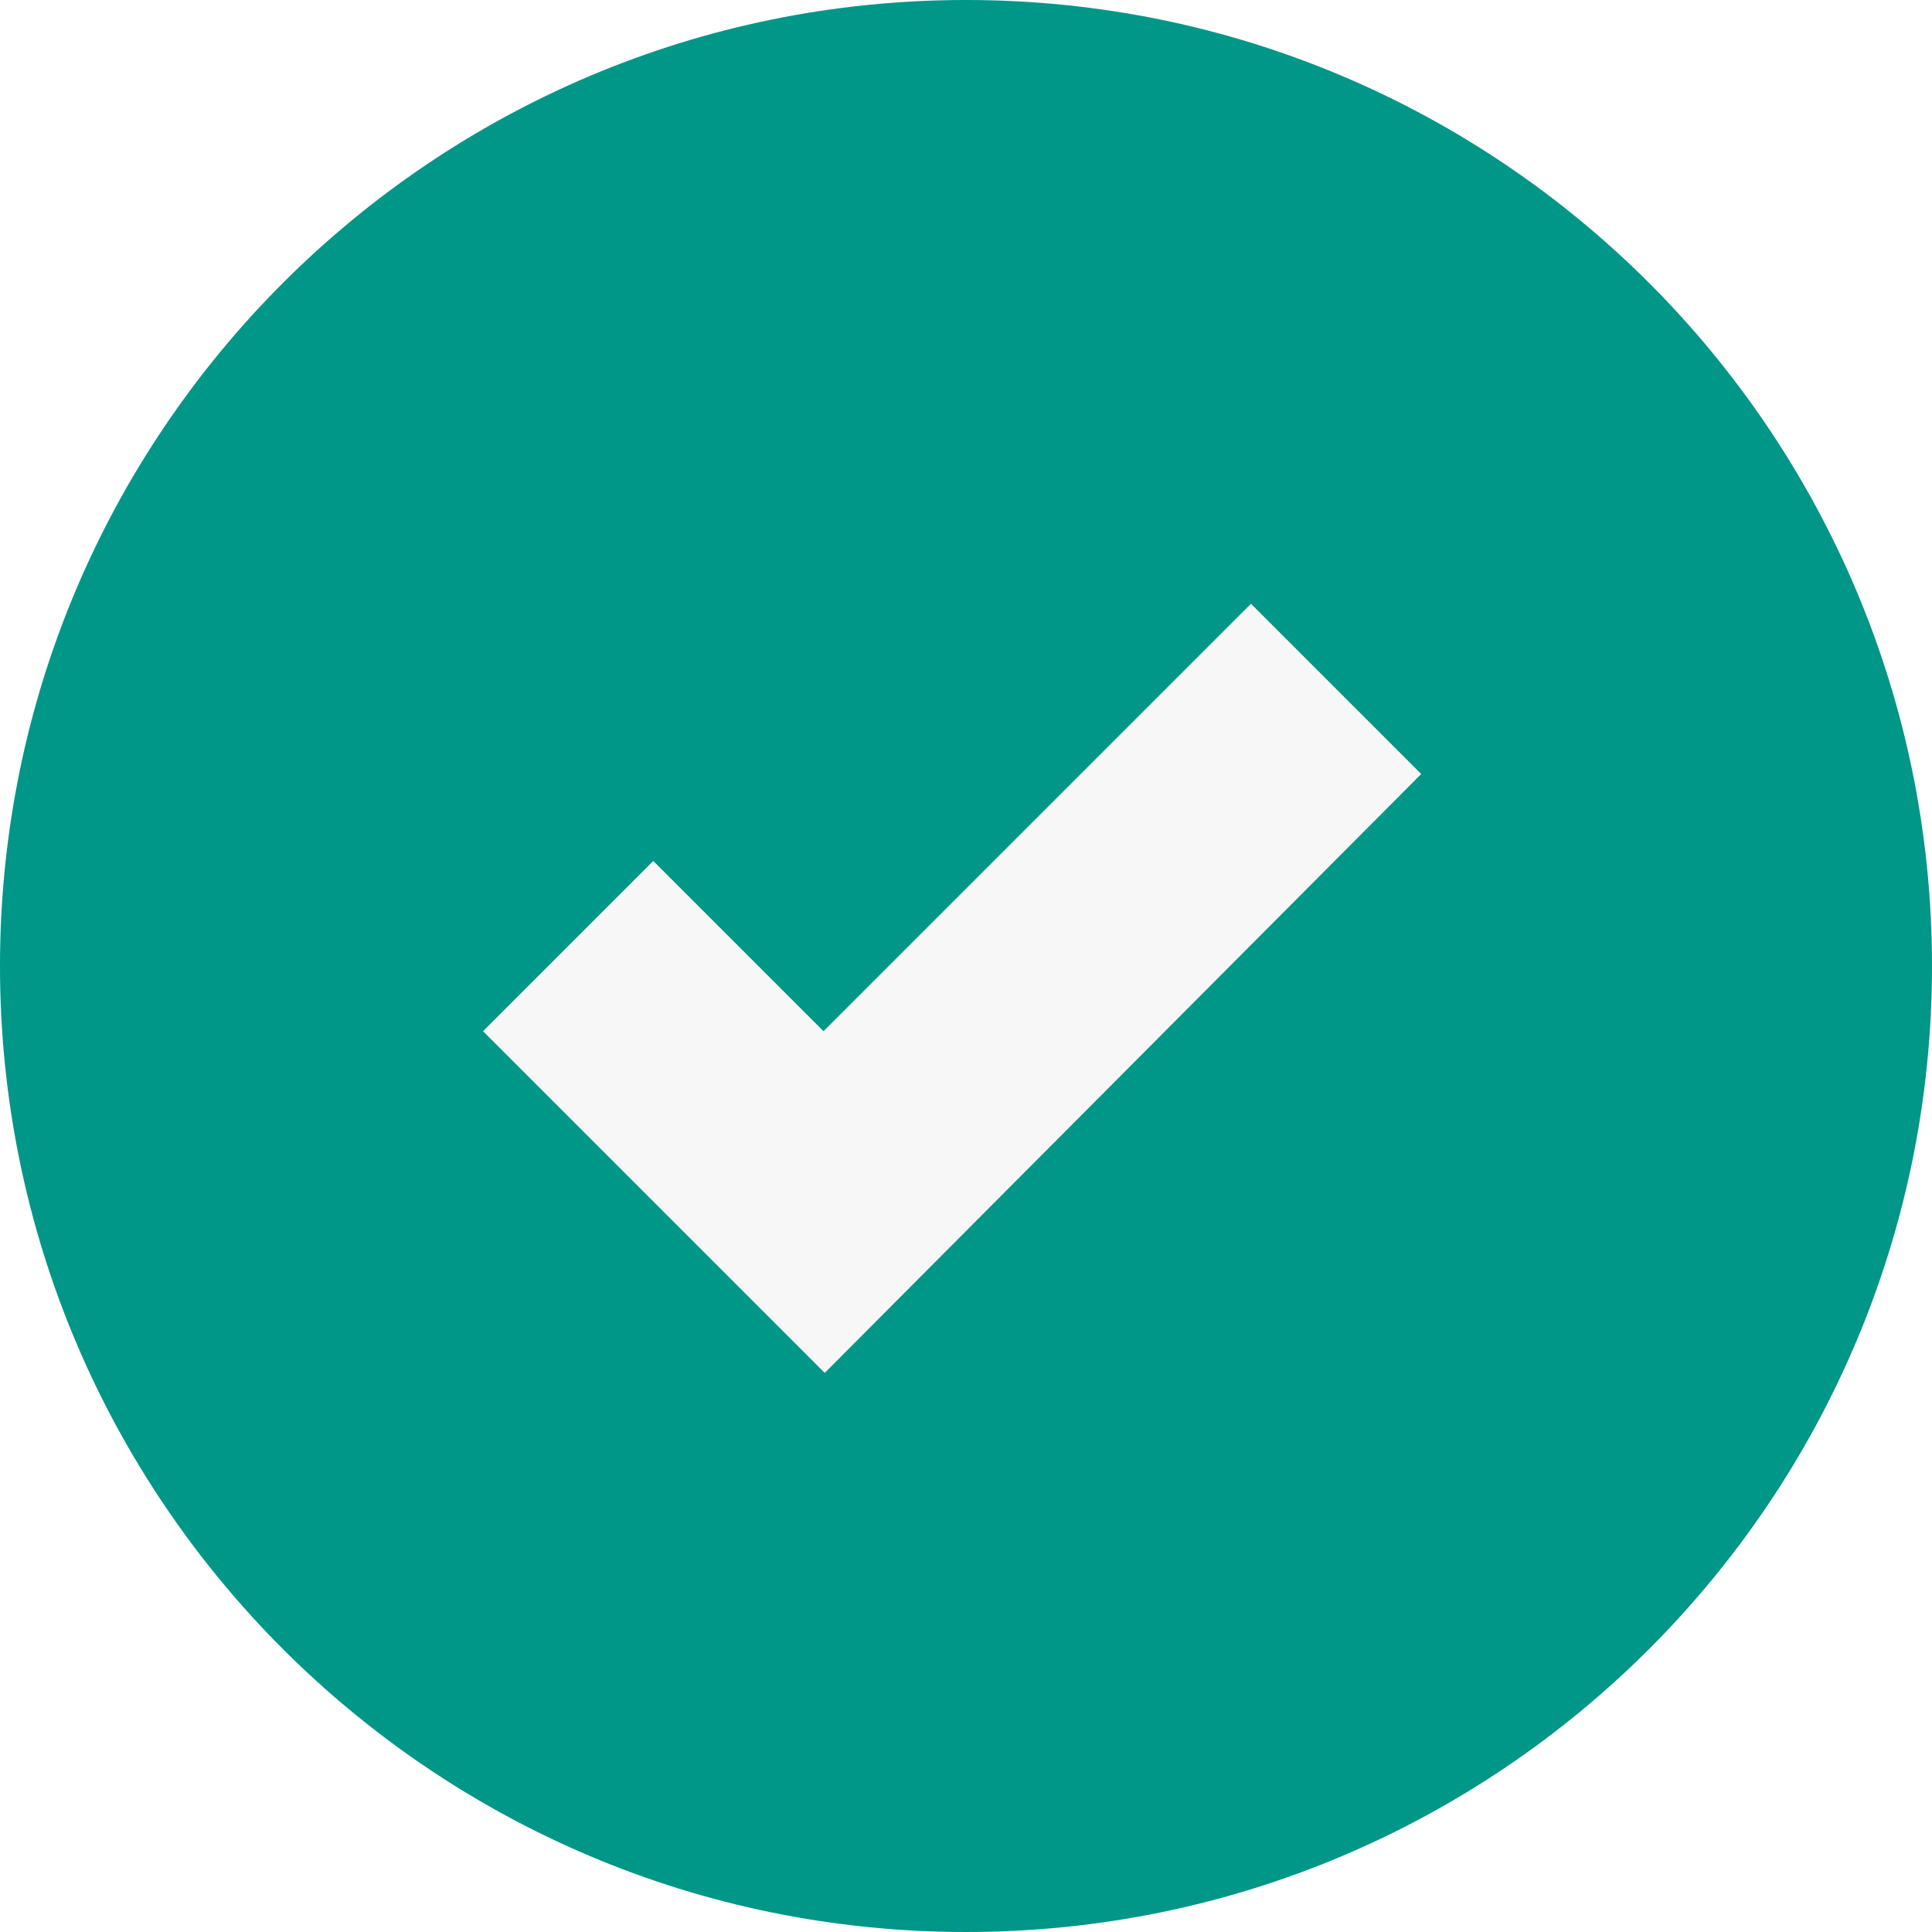
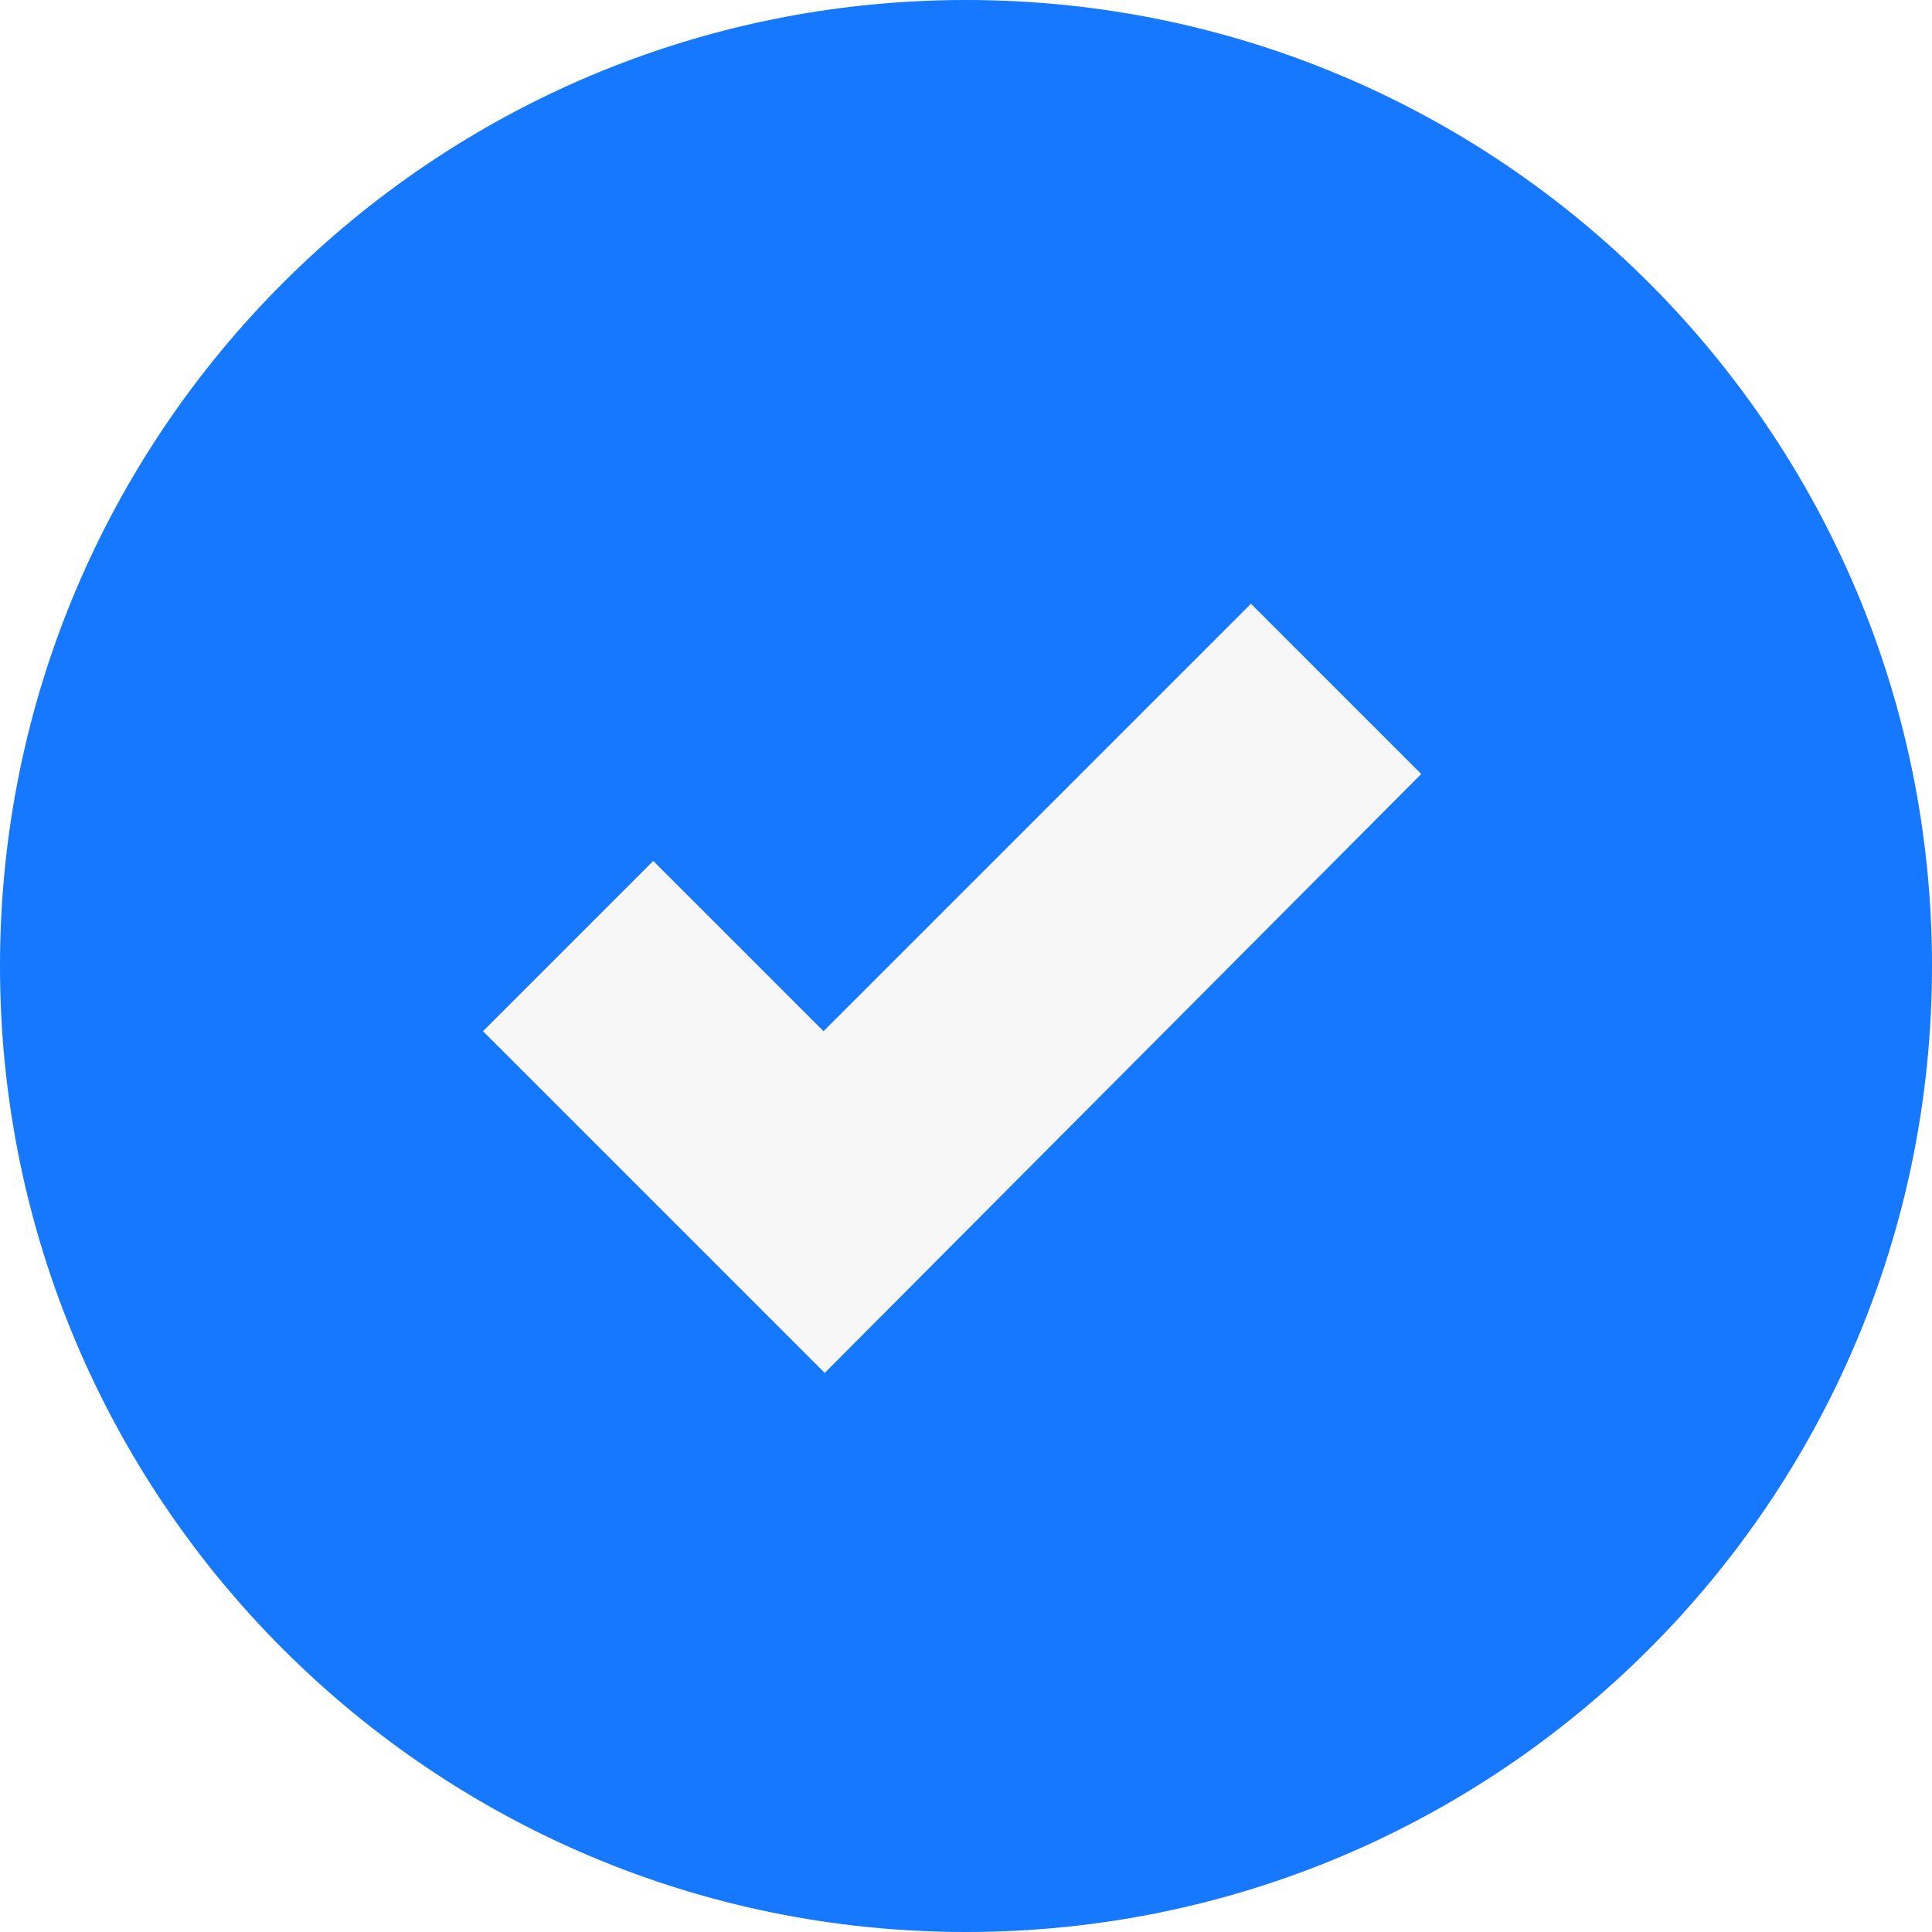
<svg xmlns="http://www.w3.org/2000/svg" width="16" height="16" viewBox="0 0 16 16" fill="none">
-   <rect width="16" height="16" rx="8" fill="#009688" />
+   <rect width="16" height="16" rx="8" fill="#1677ff" />
  <path d="M6.83 11.37L4 8.54L5.41 7.13L6.82 8.54L10.36 5L11.77 6.41L6.83 11.37Z" fill="#F7F7F7" />
</svg>
